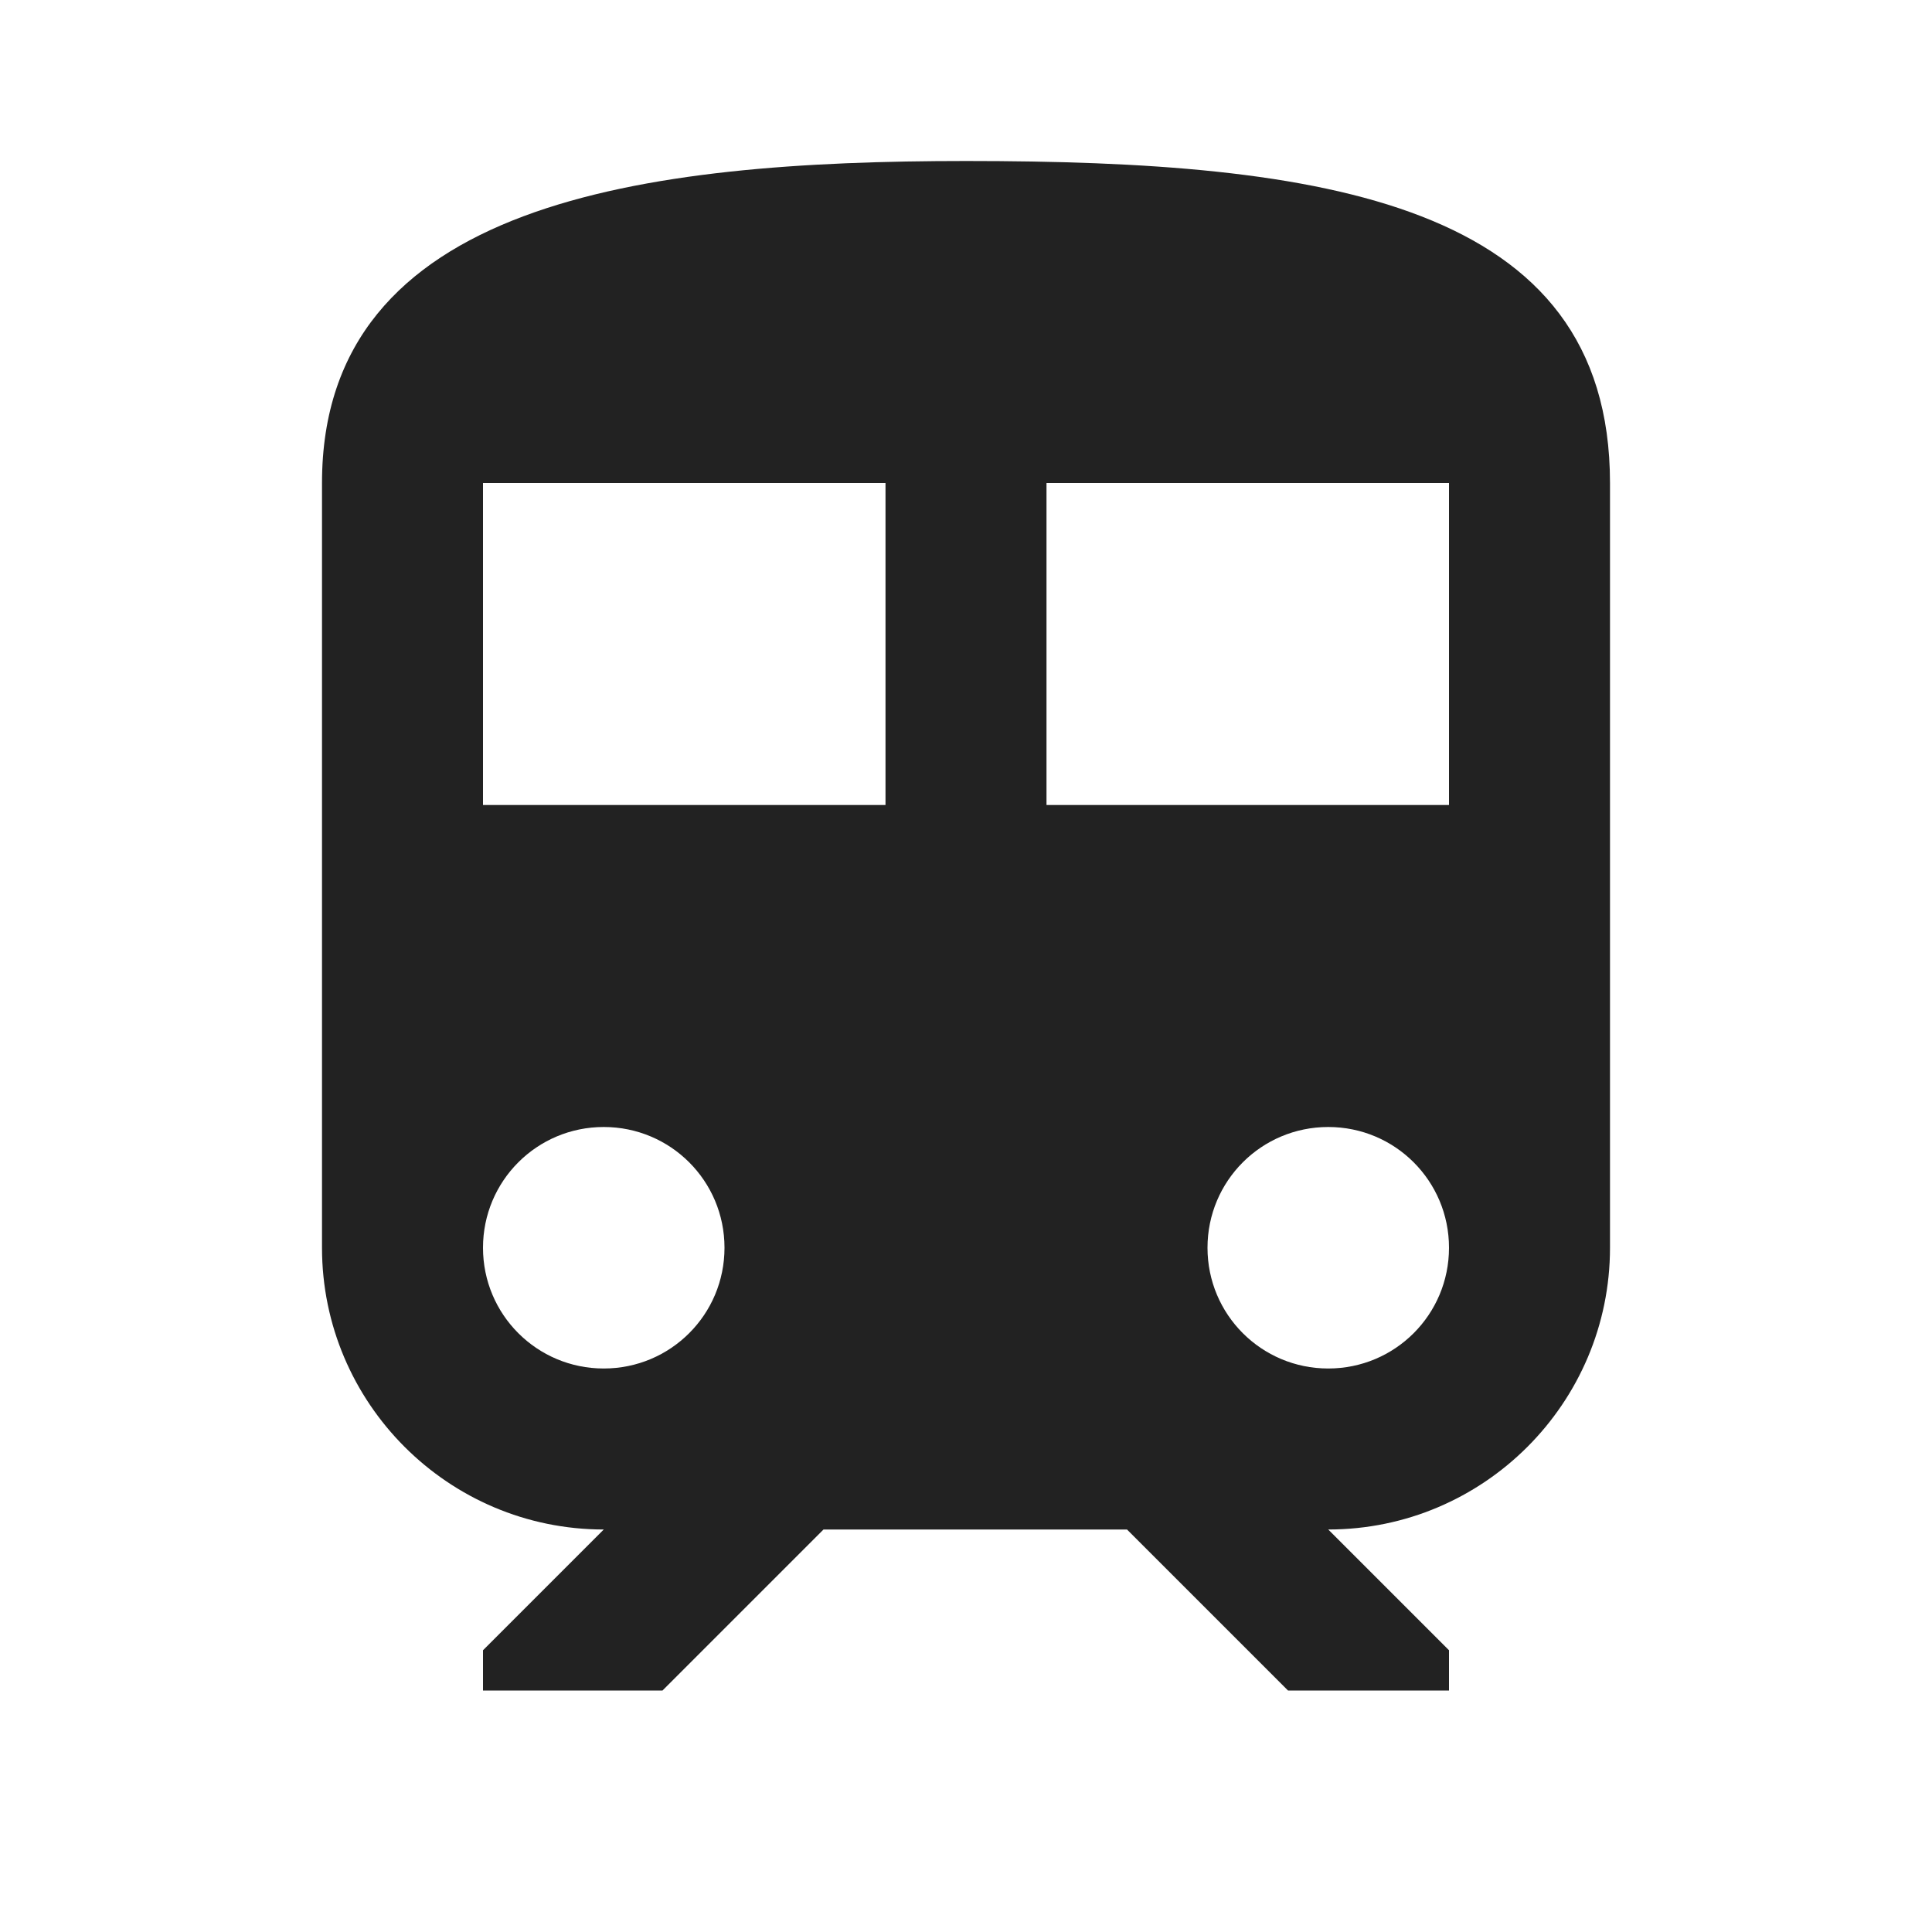
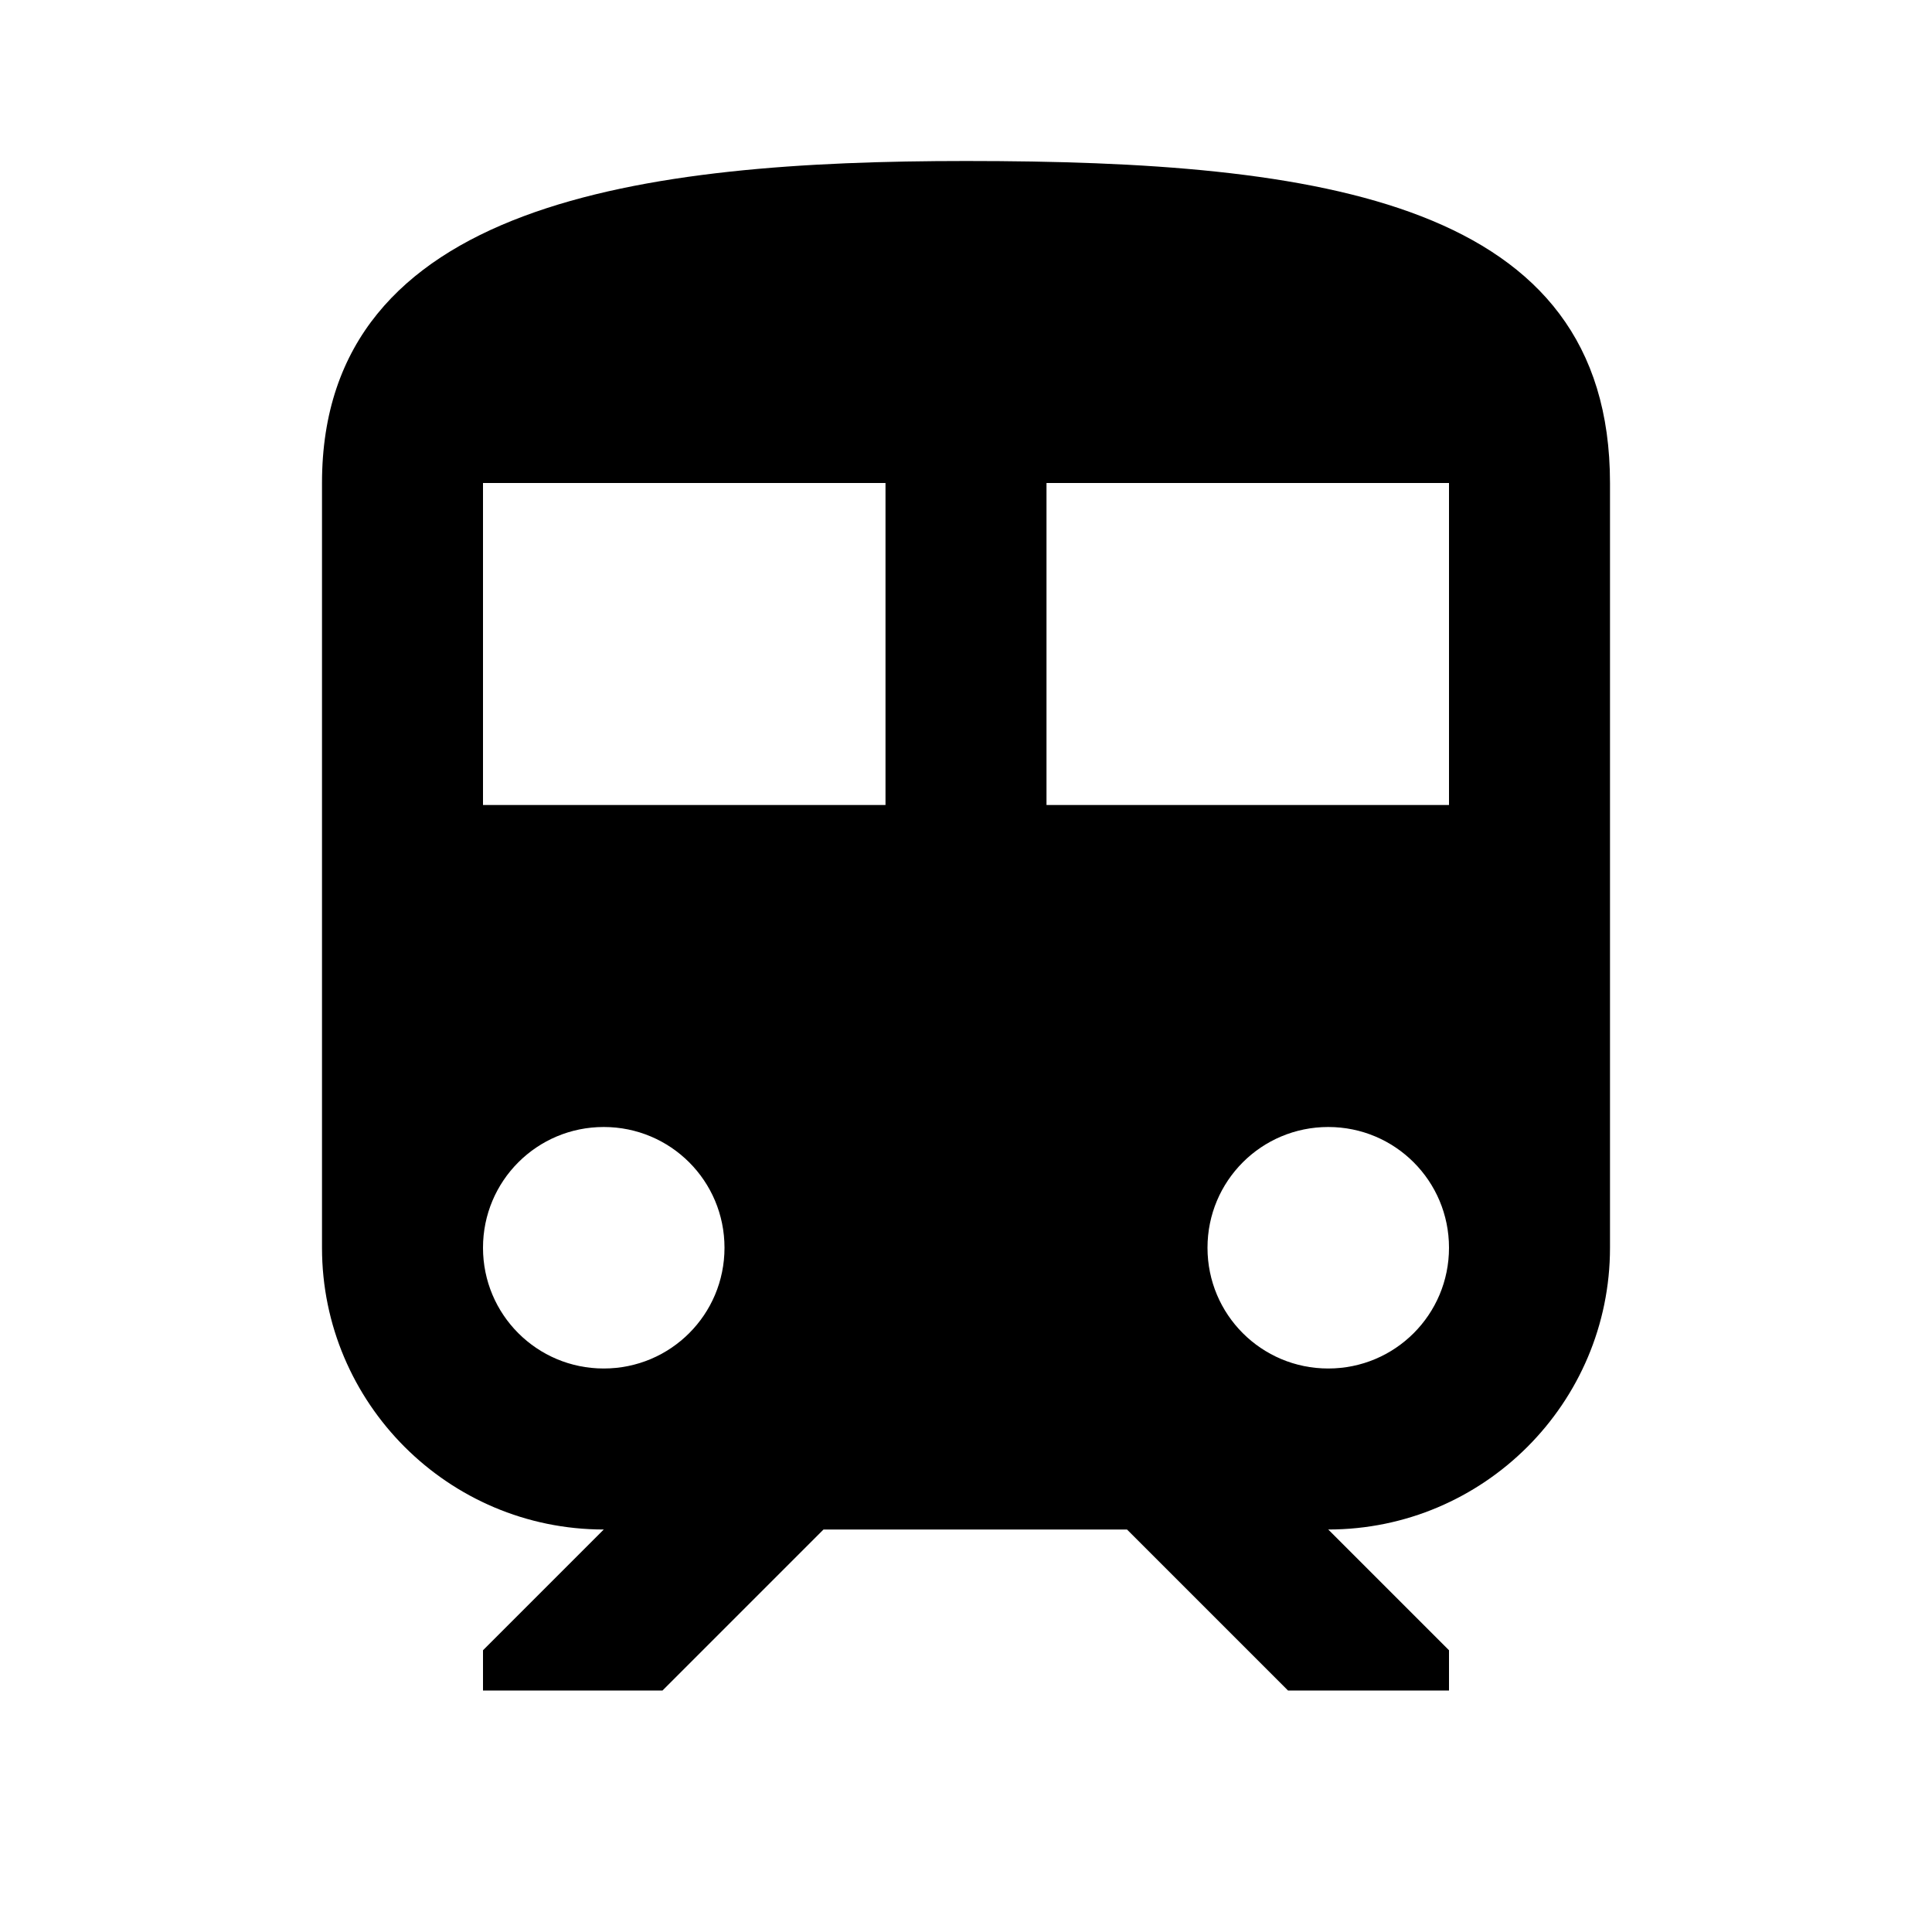
- <svg xmlns="http://www.w3.org/2000/svg" height="24px" viewBox="0 0 24 24" width="24px" fill="#222222">
+ <svg xmlns="http://www.w3.org/2000/svg" height="24px" viewBox="0 0 24 24" width="24px">
  <path d="M0 0h24v24H0V0z" fill="none" />
  <path d="M12 2c-4 0-8 .5-8 4v9.5C4 17.43 5.57 19 7.5 19L6 20.5v.5h2.23l2-2H14l2 2h2v-.5L16.5 19c1.93 0 3.5-1.57 3.5-3.5V6c0-3.5-3.58-4-8-4zM7.5 17c-.83 0-1.5-.67-1.5-1.5S6.67 14 7.5 14s1.5.67 1.5 1.5S8.33 17 7.5 17zm3.5-7H6V6h5v4zm2 0V6h5v4h-5zm3.5 7c-.83 0-1.5-.67-1.5-1.5s.67-1.5 1.5-1.5 1.5.67 1.5 1.5-.67 1.5-1.5 1.5z" />
</svg>
